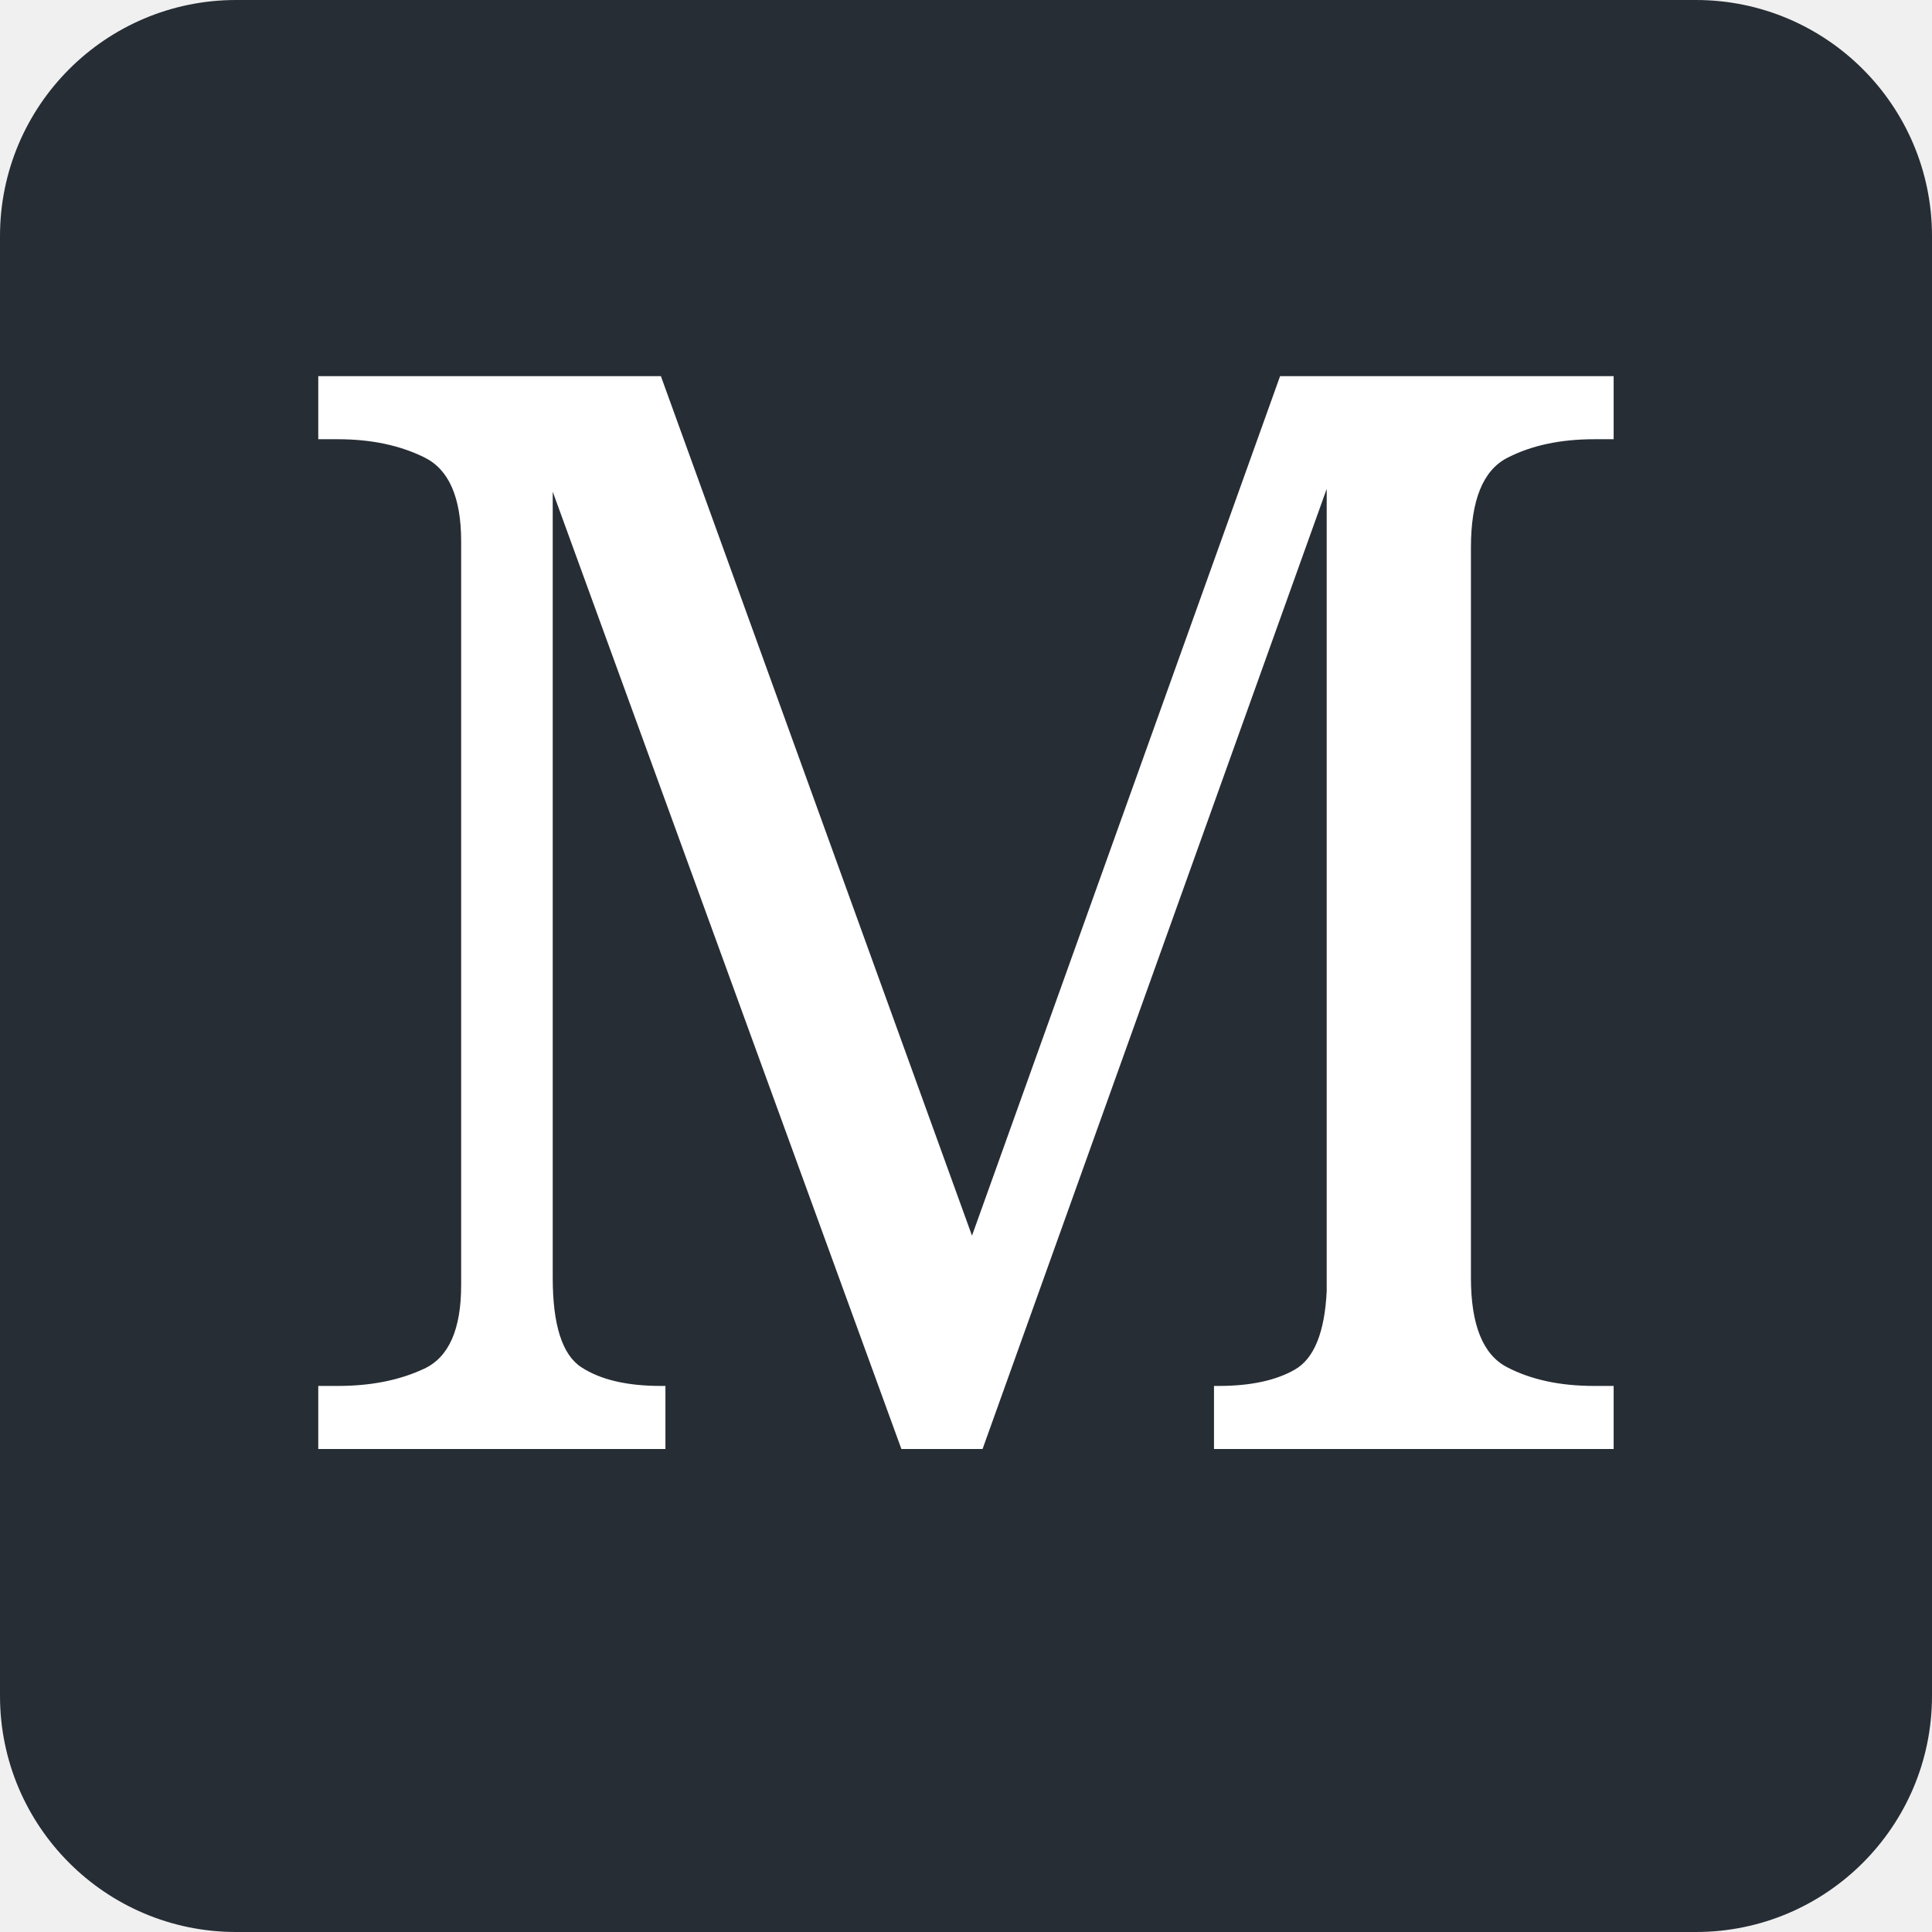
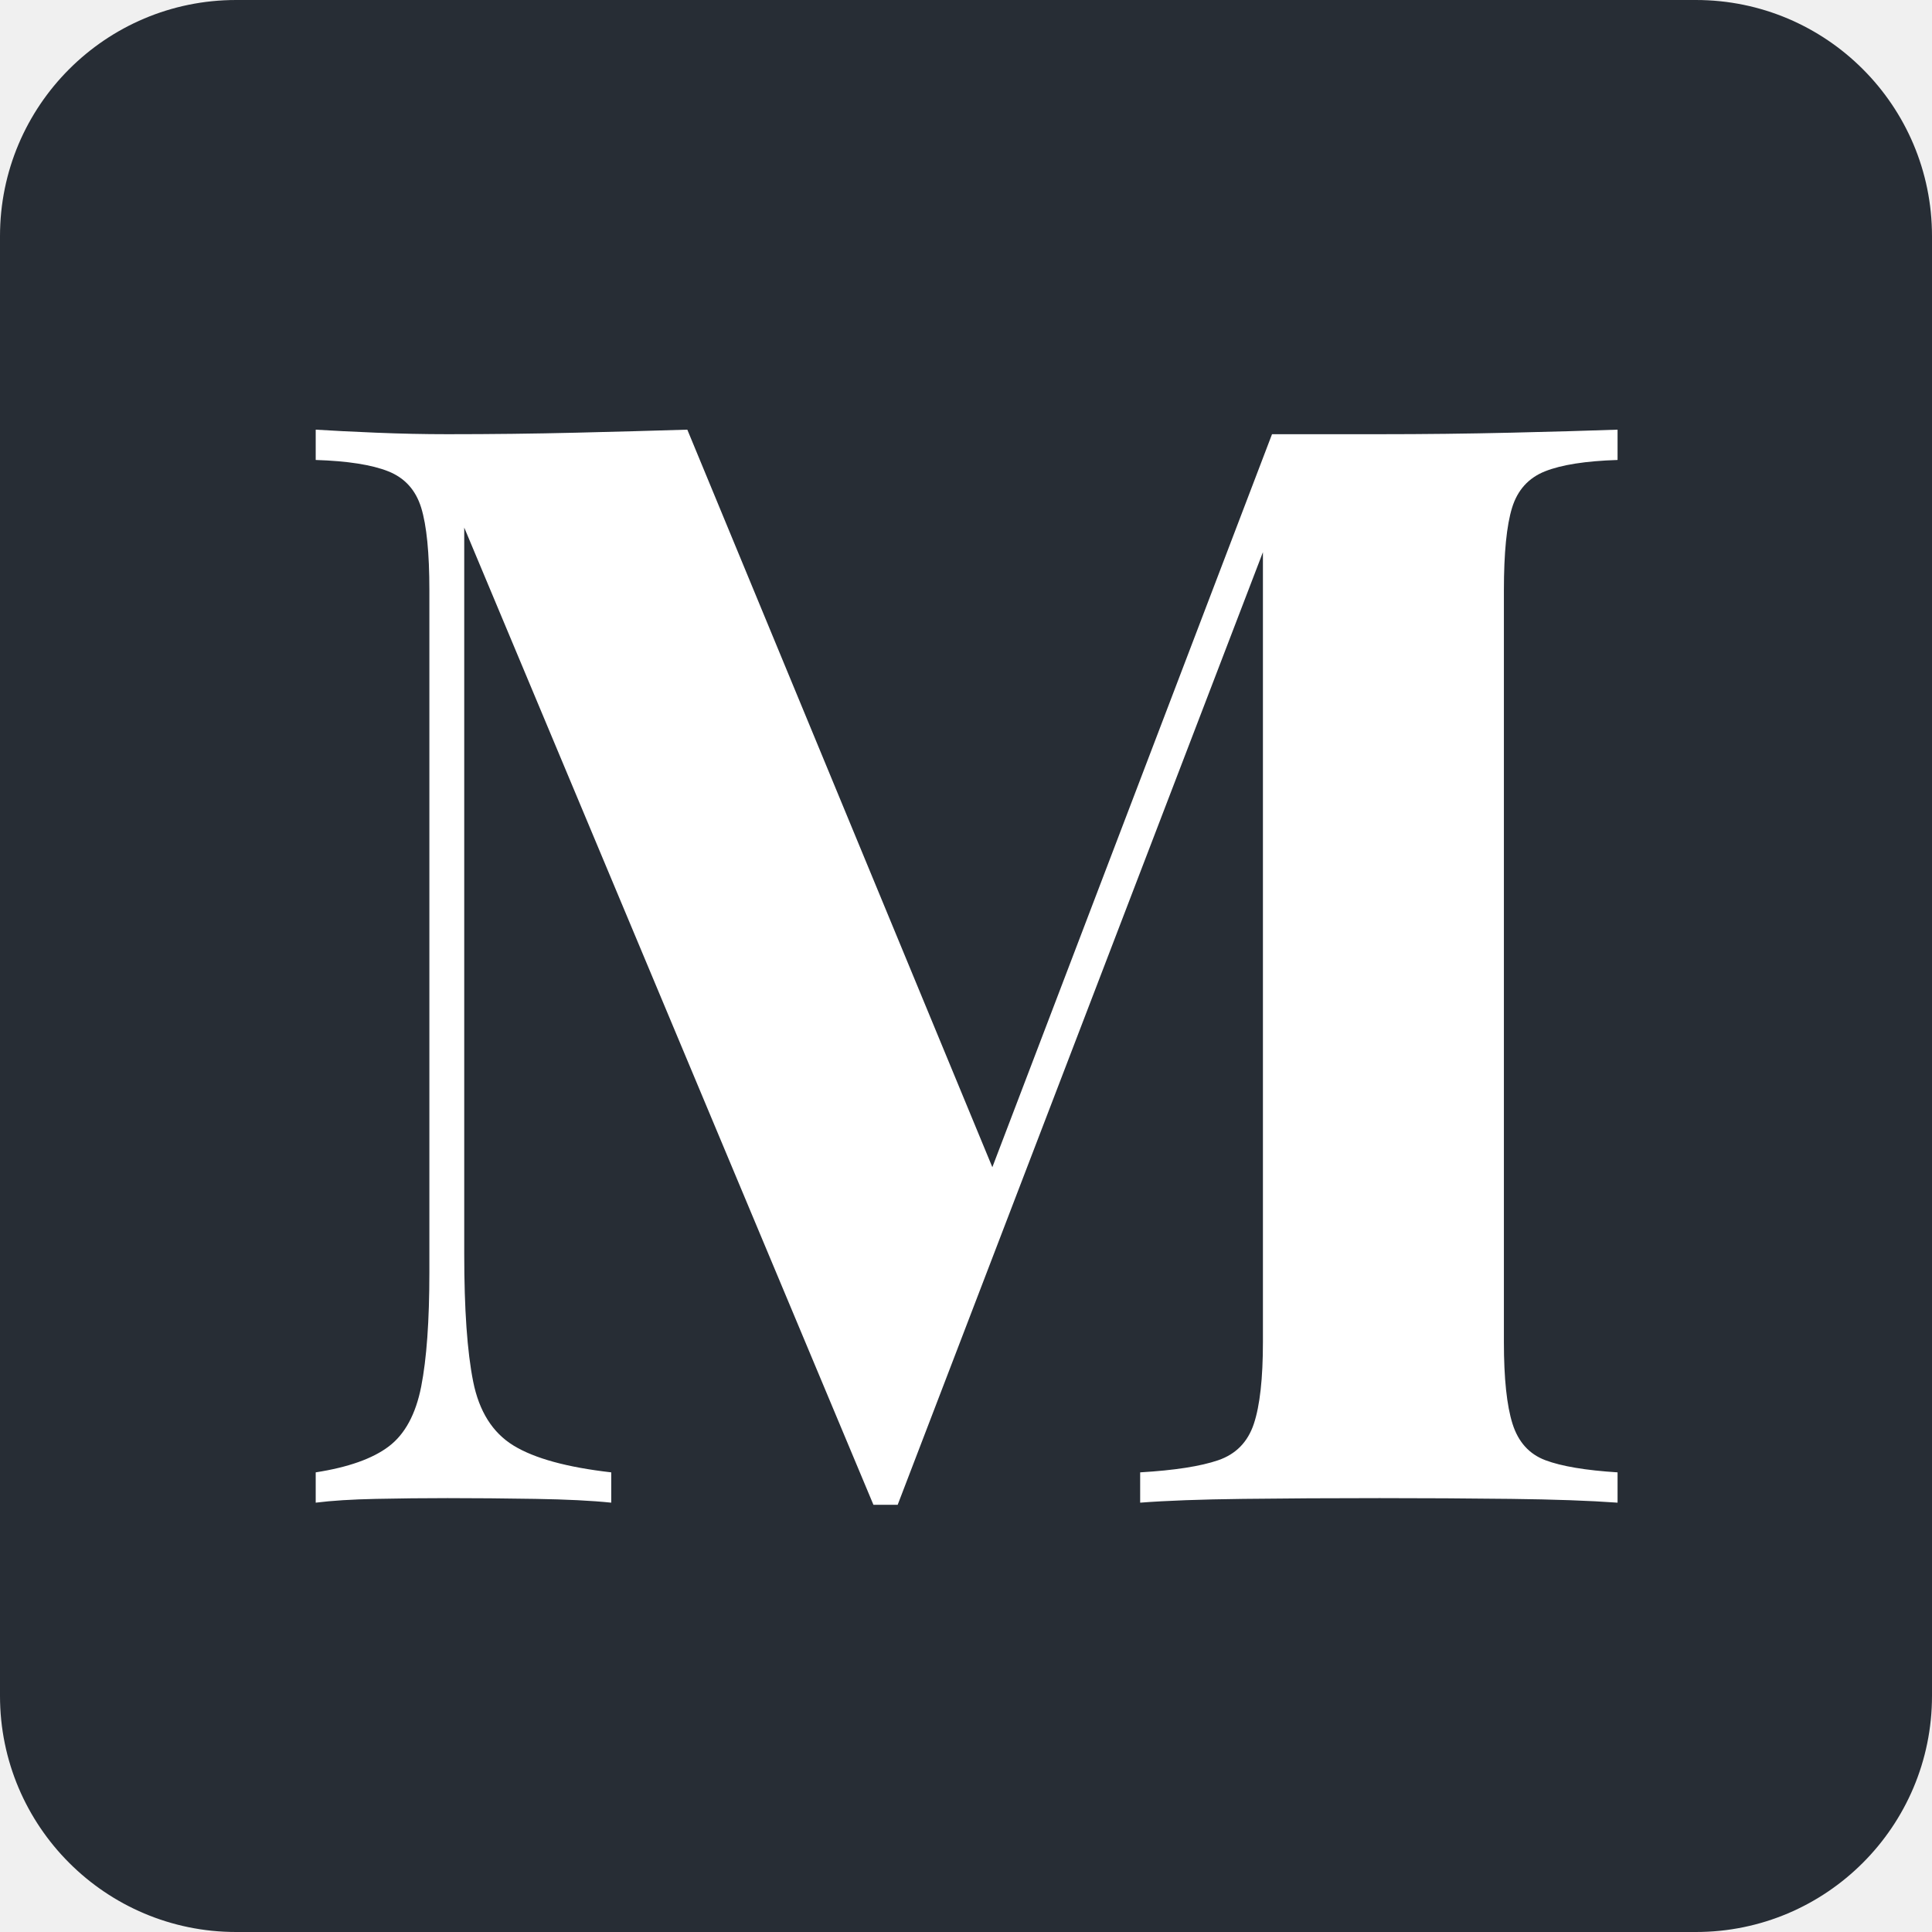
<svg xmlns="http://www.w3.org/2000/svg" width="180" height="180" viewBox="0 0 180 180">
  <rect width="180" height="180" rx="22" fill="#272D35" />
-   <text x="90" y="135" text-anchor="middle" font-family="'Didot','Playfair Display','Bodoni MT','Georgia',serif" font-size="140" font-weight="400" fill="white" letter-spacing="-4">M</text>
+   <path transform="translate(24.5 140) scale(0.1412 -0.1412)" fill="#FFFFFF" d="M893.8 708V688Q862.2 687 845.9 680.5Q829.6 674 824.2 656.5Q818.8 639 818.8 602V106Q818.8 70 824.5 52Q830.2 34 846.2 28Q862.2 22 893.8 20V0Q866 2 823.4 2.5Q780.8 3 736.8 3Q688.8 3 646.7 2.5Q604.6 2 578.8 0V20Q612.8 22 630.3 28Q647.8 34 653.8 52Q659.8 70 659.8 106V647L667.4 647L418.8 -1.4H402.8L132.8 643.4V164Q132.8 109.4 138.7 79.9Q144.6 50.4 165.3 37.7Q186 25 229.8 20V0Q210.6 2 179.8 2.5Q149 3 121.8 3Q98.6 3 74.6 2.5Q50.6 2 34.8 0V20Q67 25 83 37.1Q99 49.2 104.4 76.6Q109.8 104 109.8 152V602Q109.8 639 104.4 656.5Q99 674 82.7 680.5Q66.4 687 34.8 688V708Q50.6 707 74.6 706Q98.6 705 121.8 705Q165.4 705 206.6 706Q247.8 707 280 708L489.6 201.2L464.8 178.2L665.8 705Q682.6 705 701 705Q719.4 705 736.8 705Q780.8 705 823.4 706Q866 707 893.8 708Z" />
</svg>
